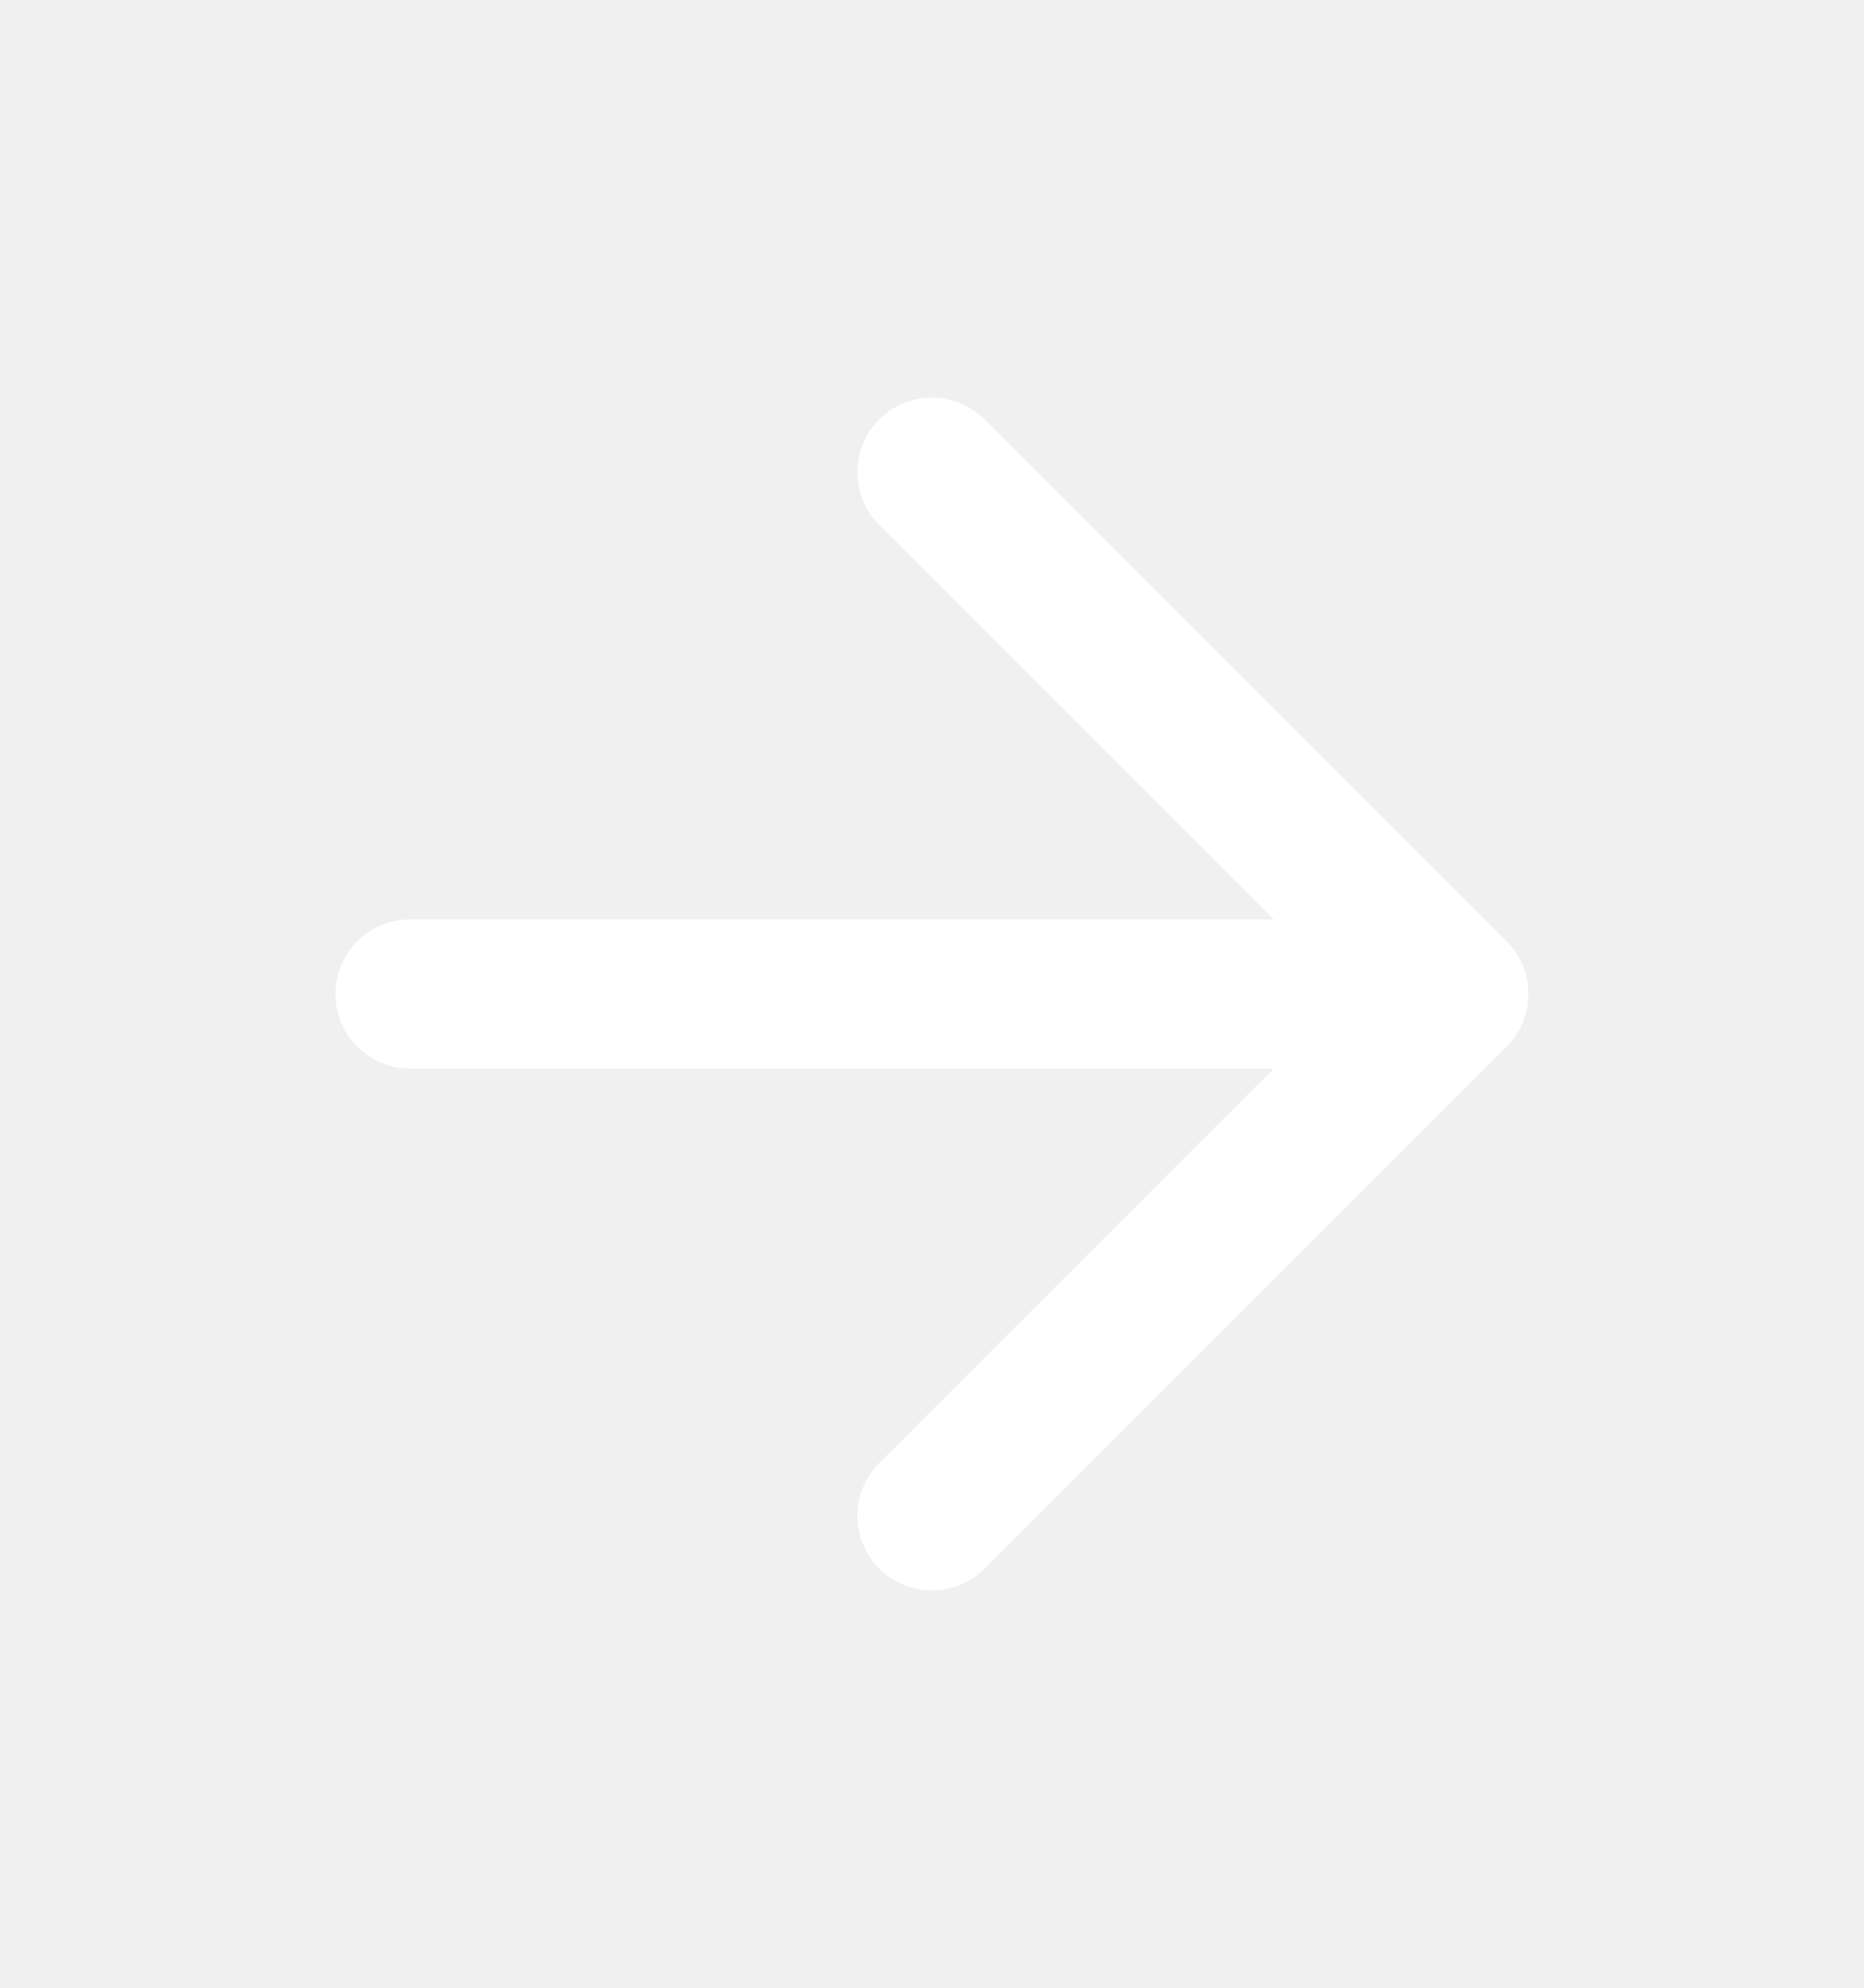
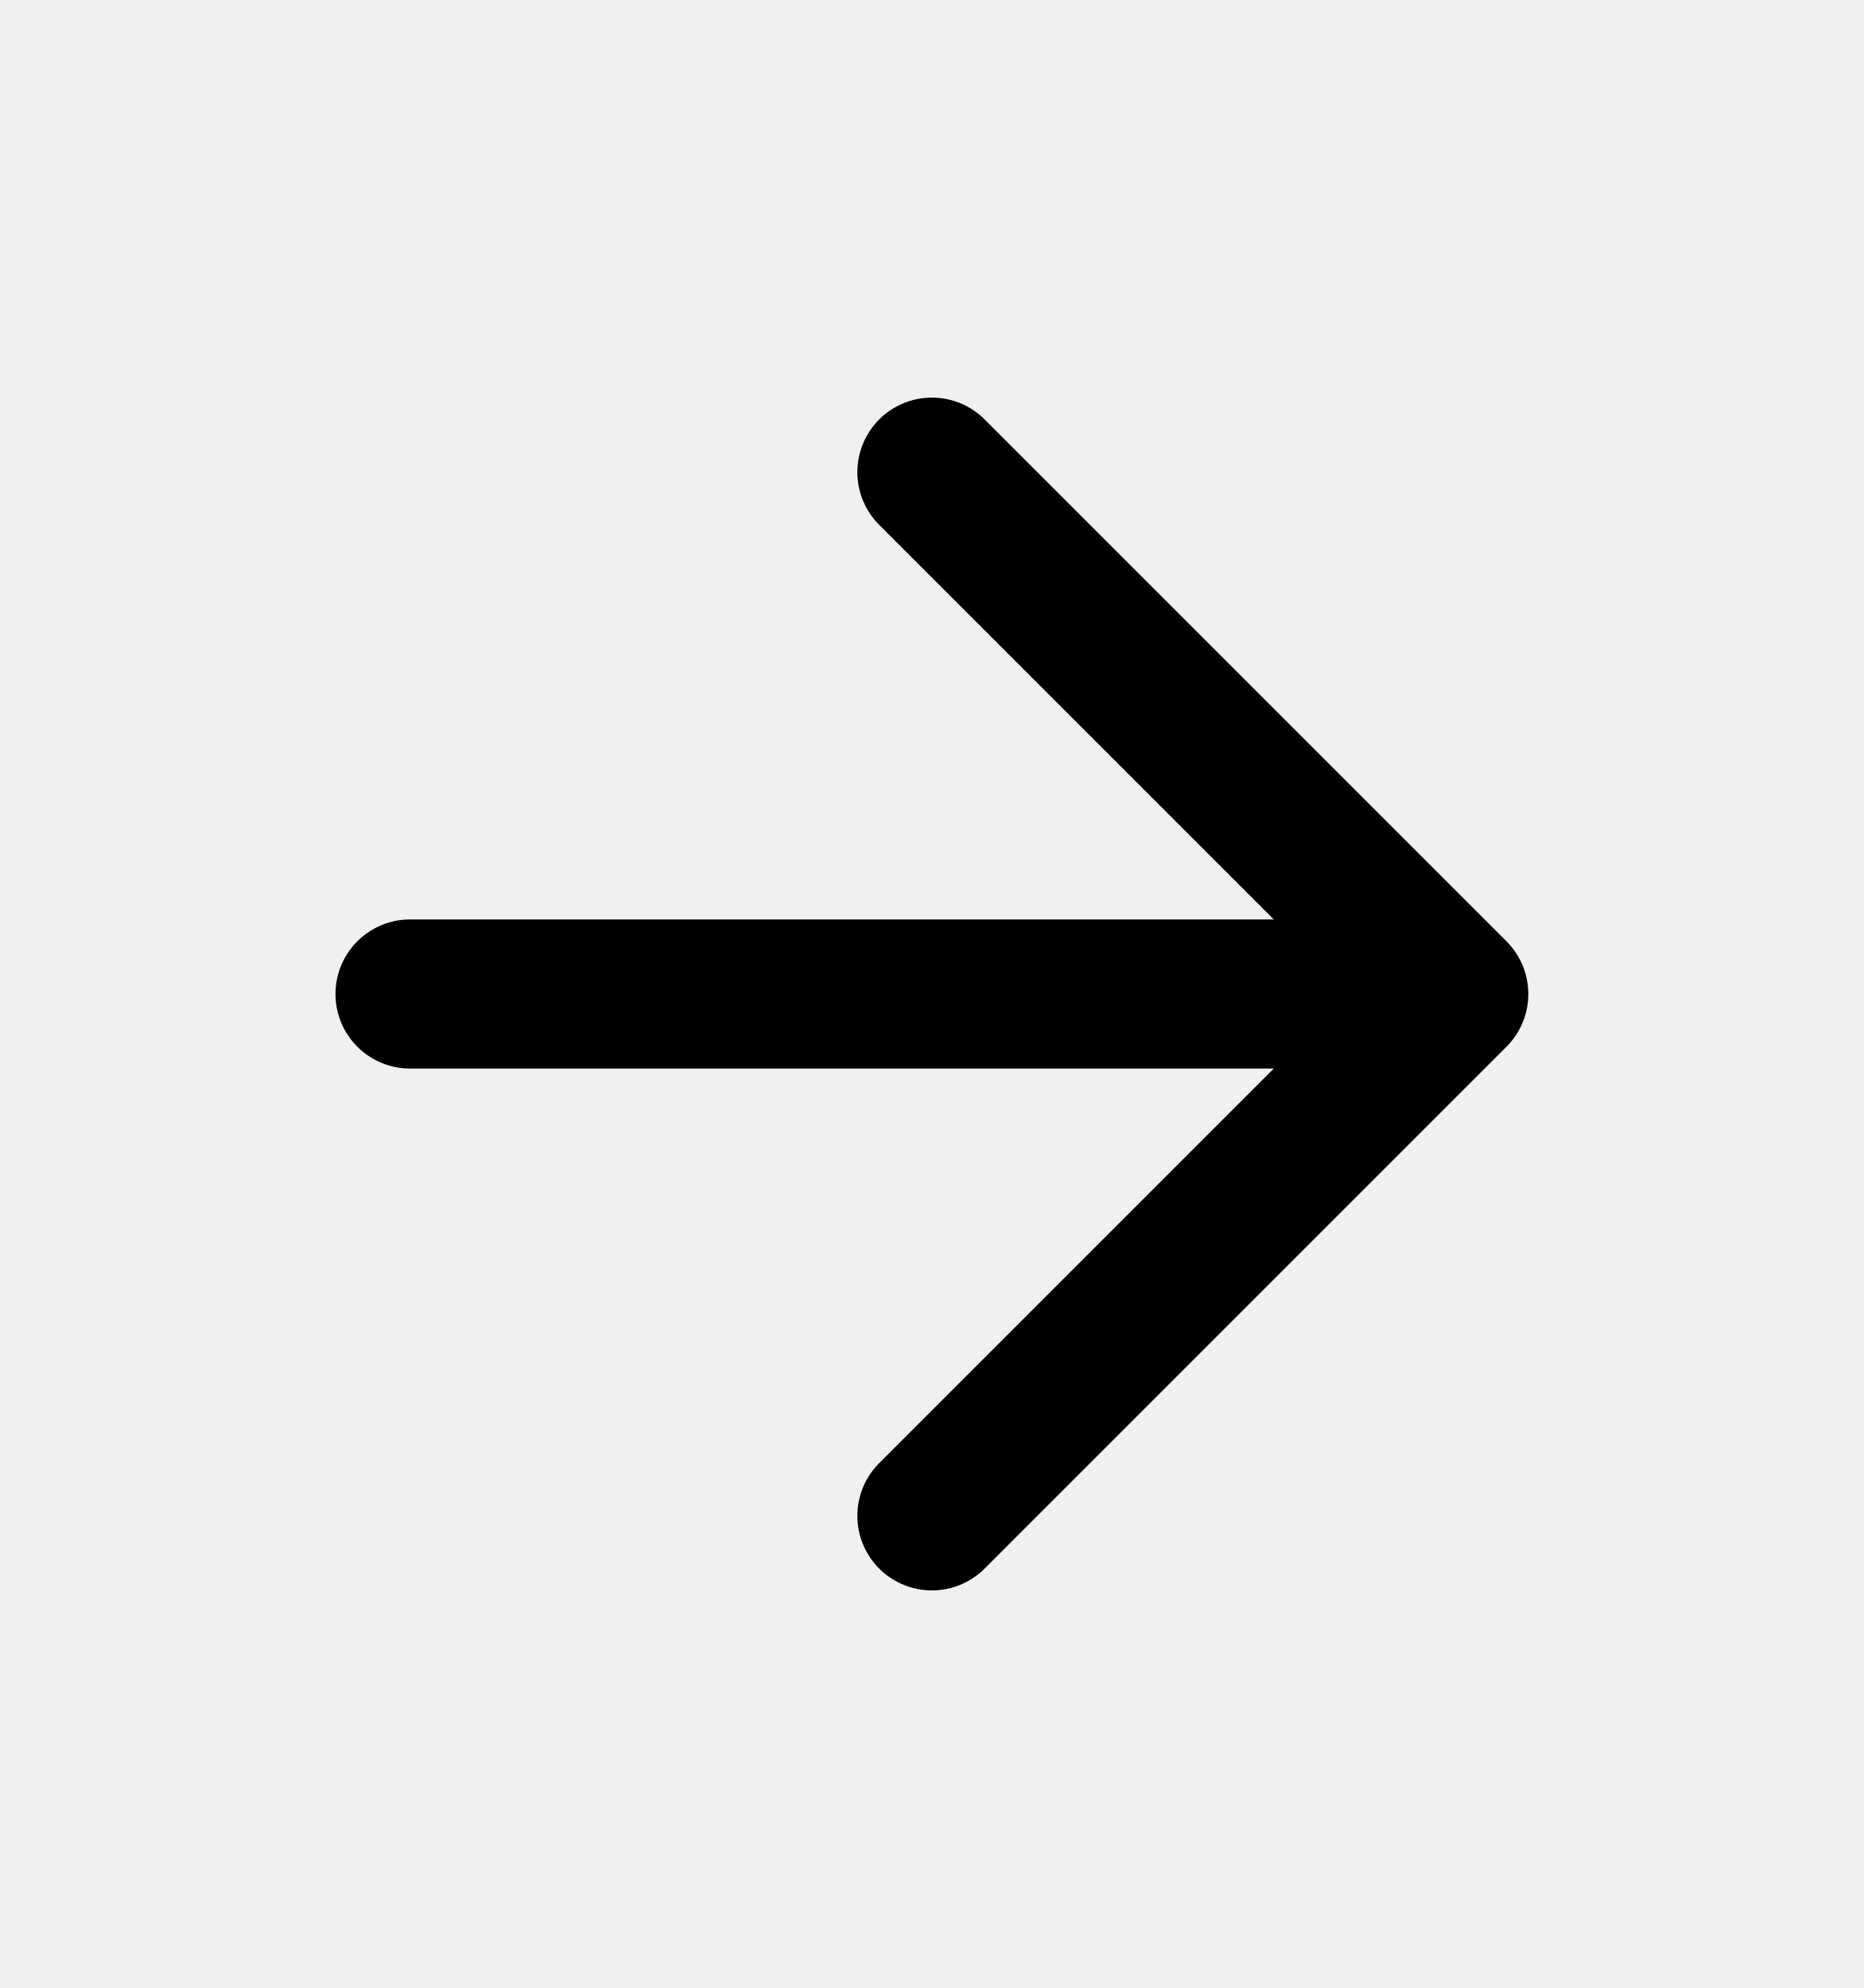
<svg xmlns="http://www.w3.org/2000/svg" width="15" height="16" viewBox="0 0 15 16" fill="none">
-   <path d="M3.3 8H11.7M11.7 8L7.5 3.8M11.7 8L7.5 12.2" stroke="white" stroke-width="1.2" stroke-linecap="round" stroke-linejoin="round" />
+   <path d="M3.3 8H11.7M11.7 8L7.5 3.8M11.7 8L7.5 12.2" stroke="currentColor" stroke-width="1.2" stroke-linecap="round" stroke-linejoin="round" />
</svg>
